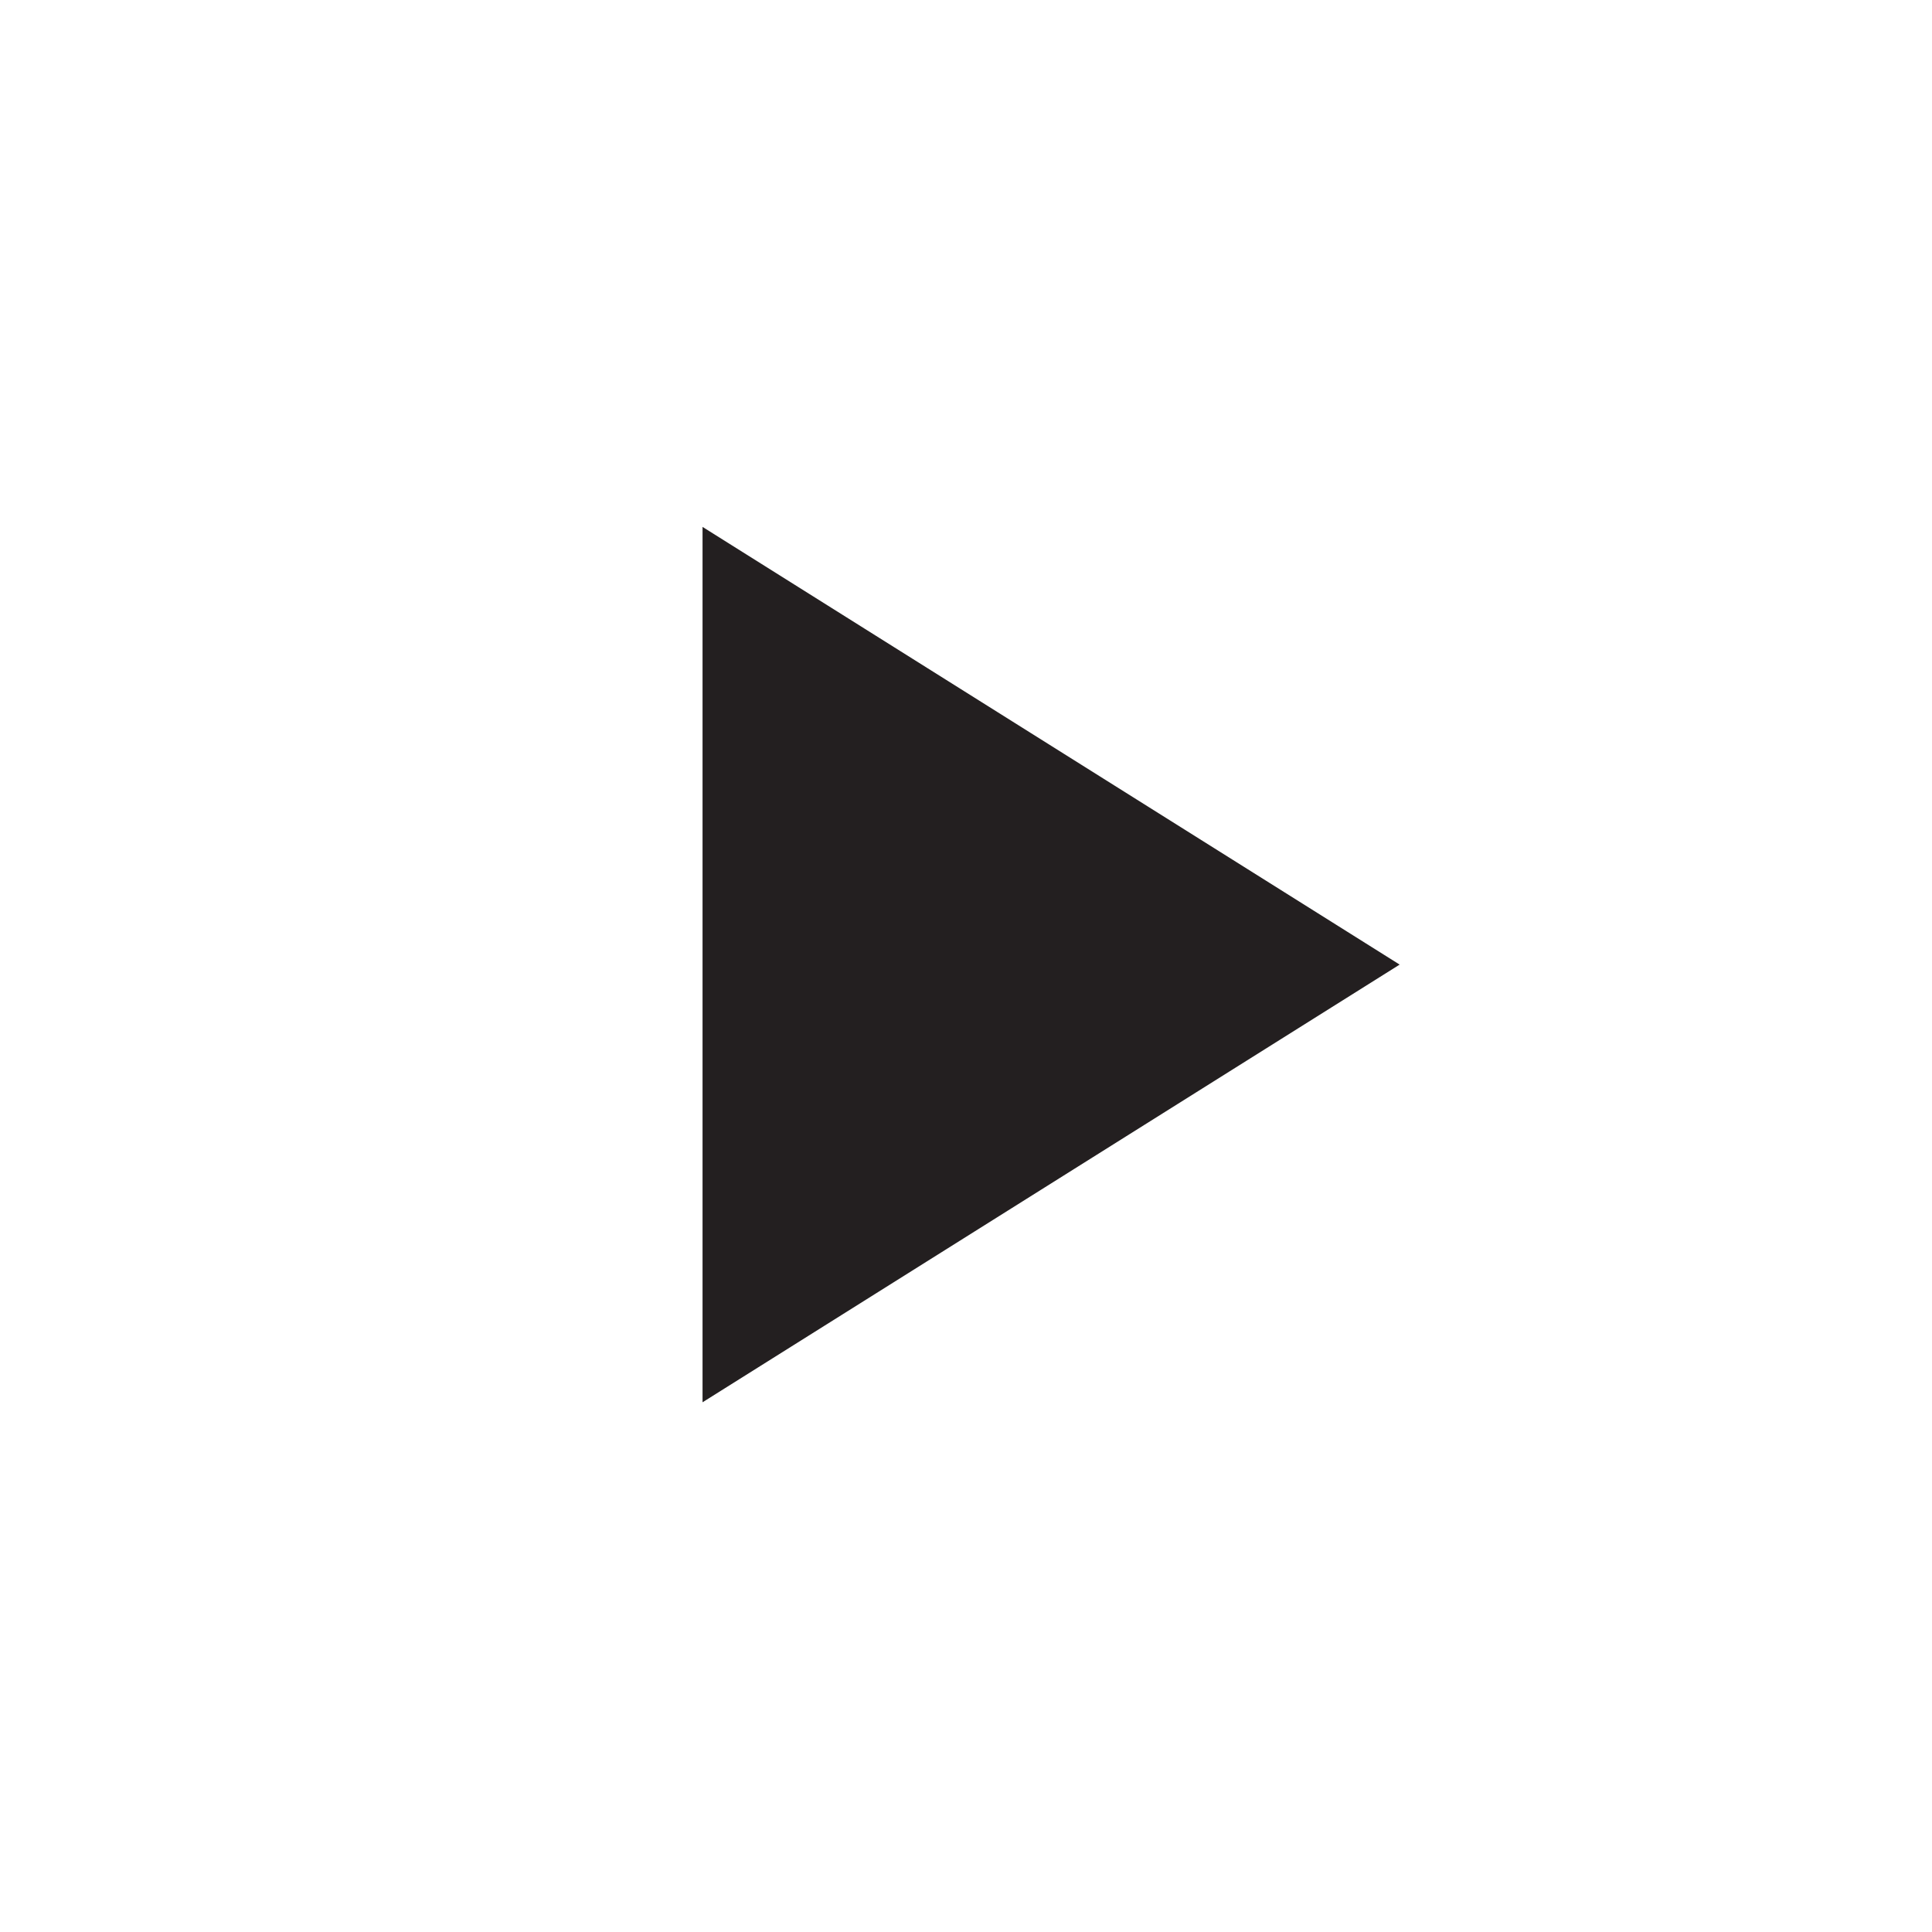
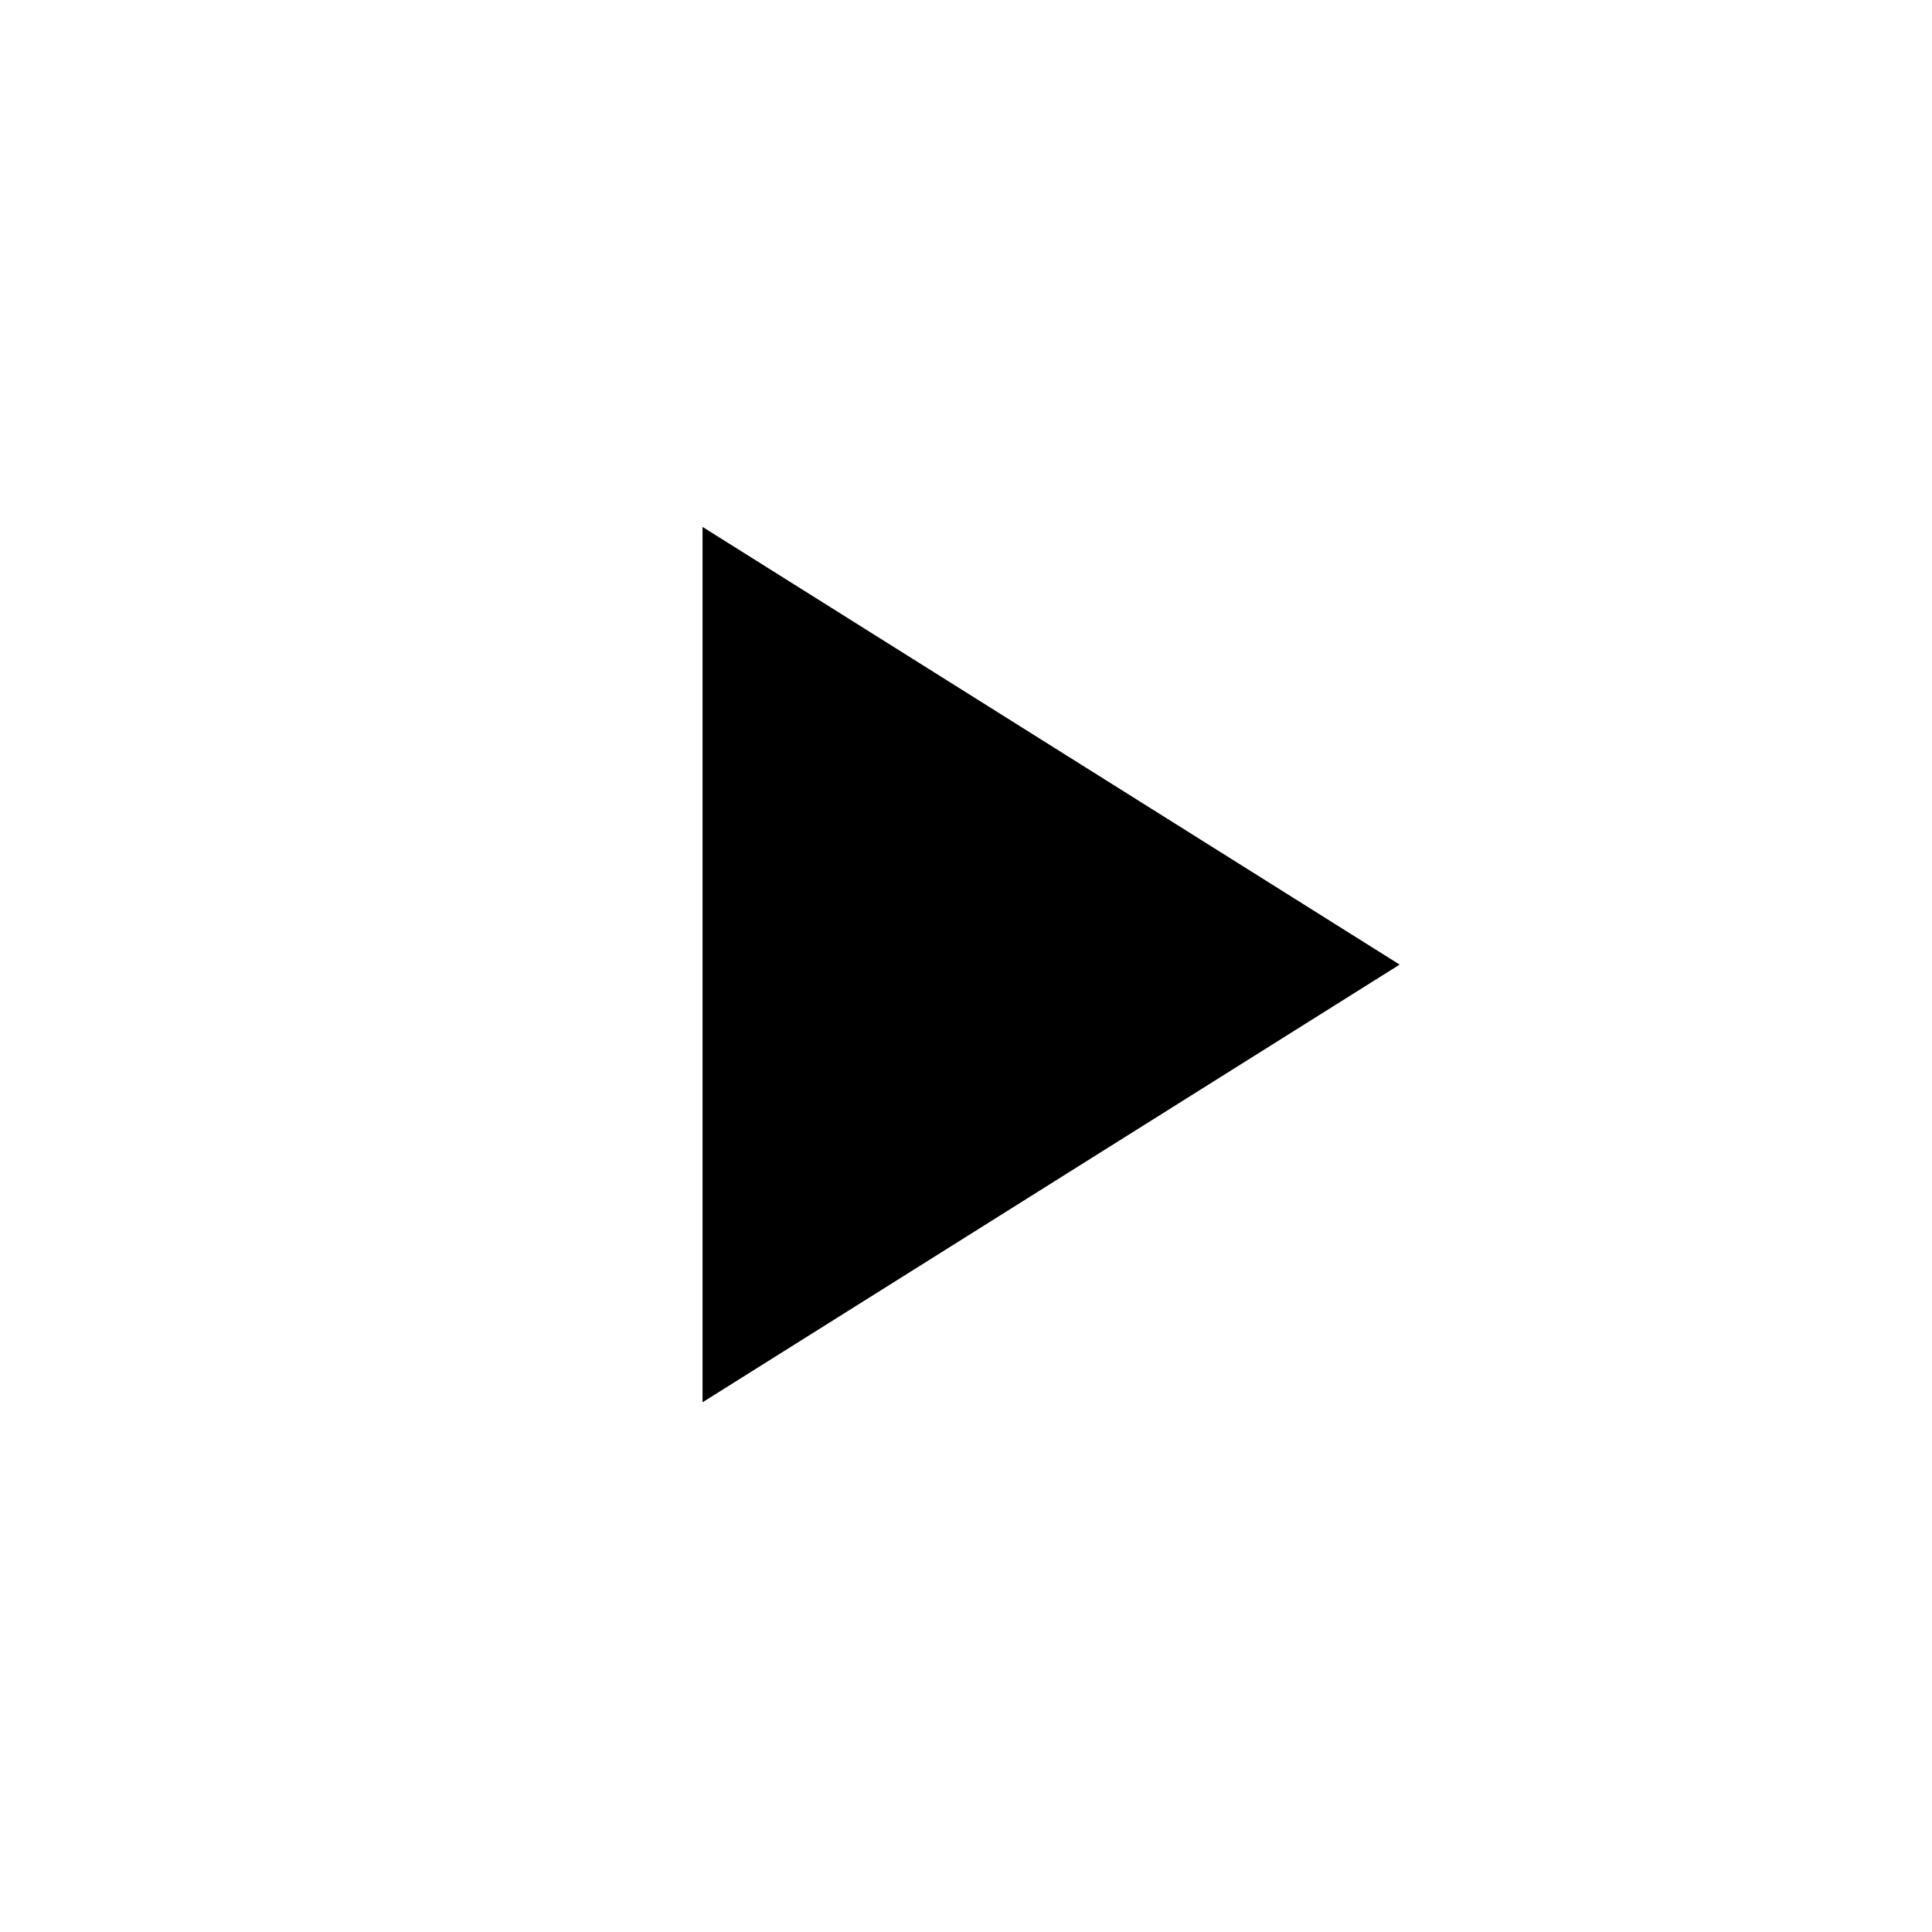
<svg xmlns="http://www.w3.org/2000/svg" version="1.1" id="Layer_1" x="0px" y="0px" width="11px" height="11px" viewBox="0 0 11 11" enable-background="new 0 0 11 11" xml:space="preserve">
-   <polygon fill="#231F20" points="7.969,5.492 4,7.984 4,3 " />
+   <polygon points="7.969,5.492 4,7.984 4,3 " />
</svg>
